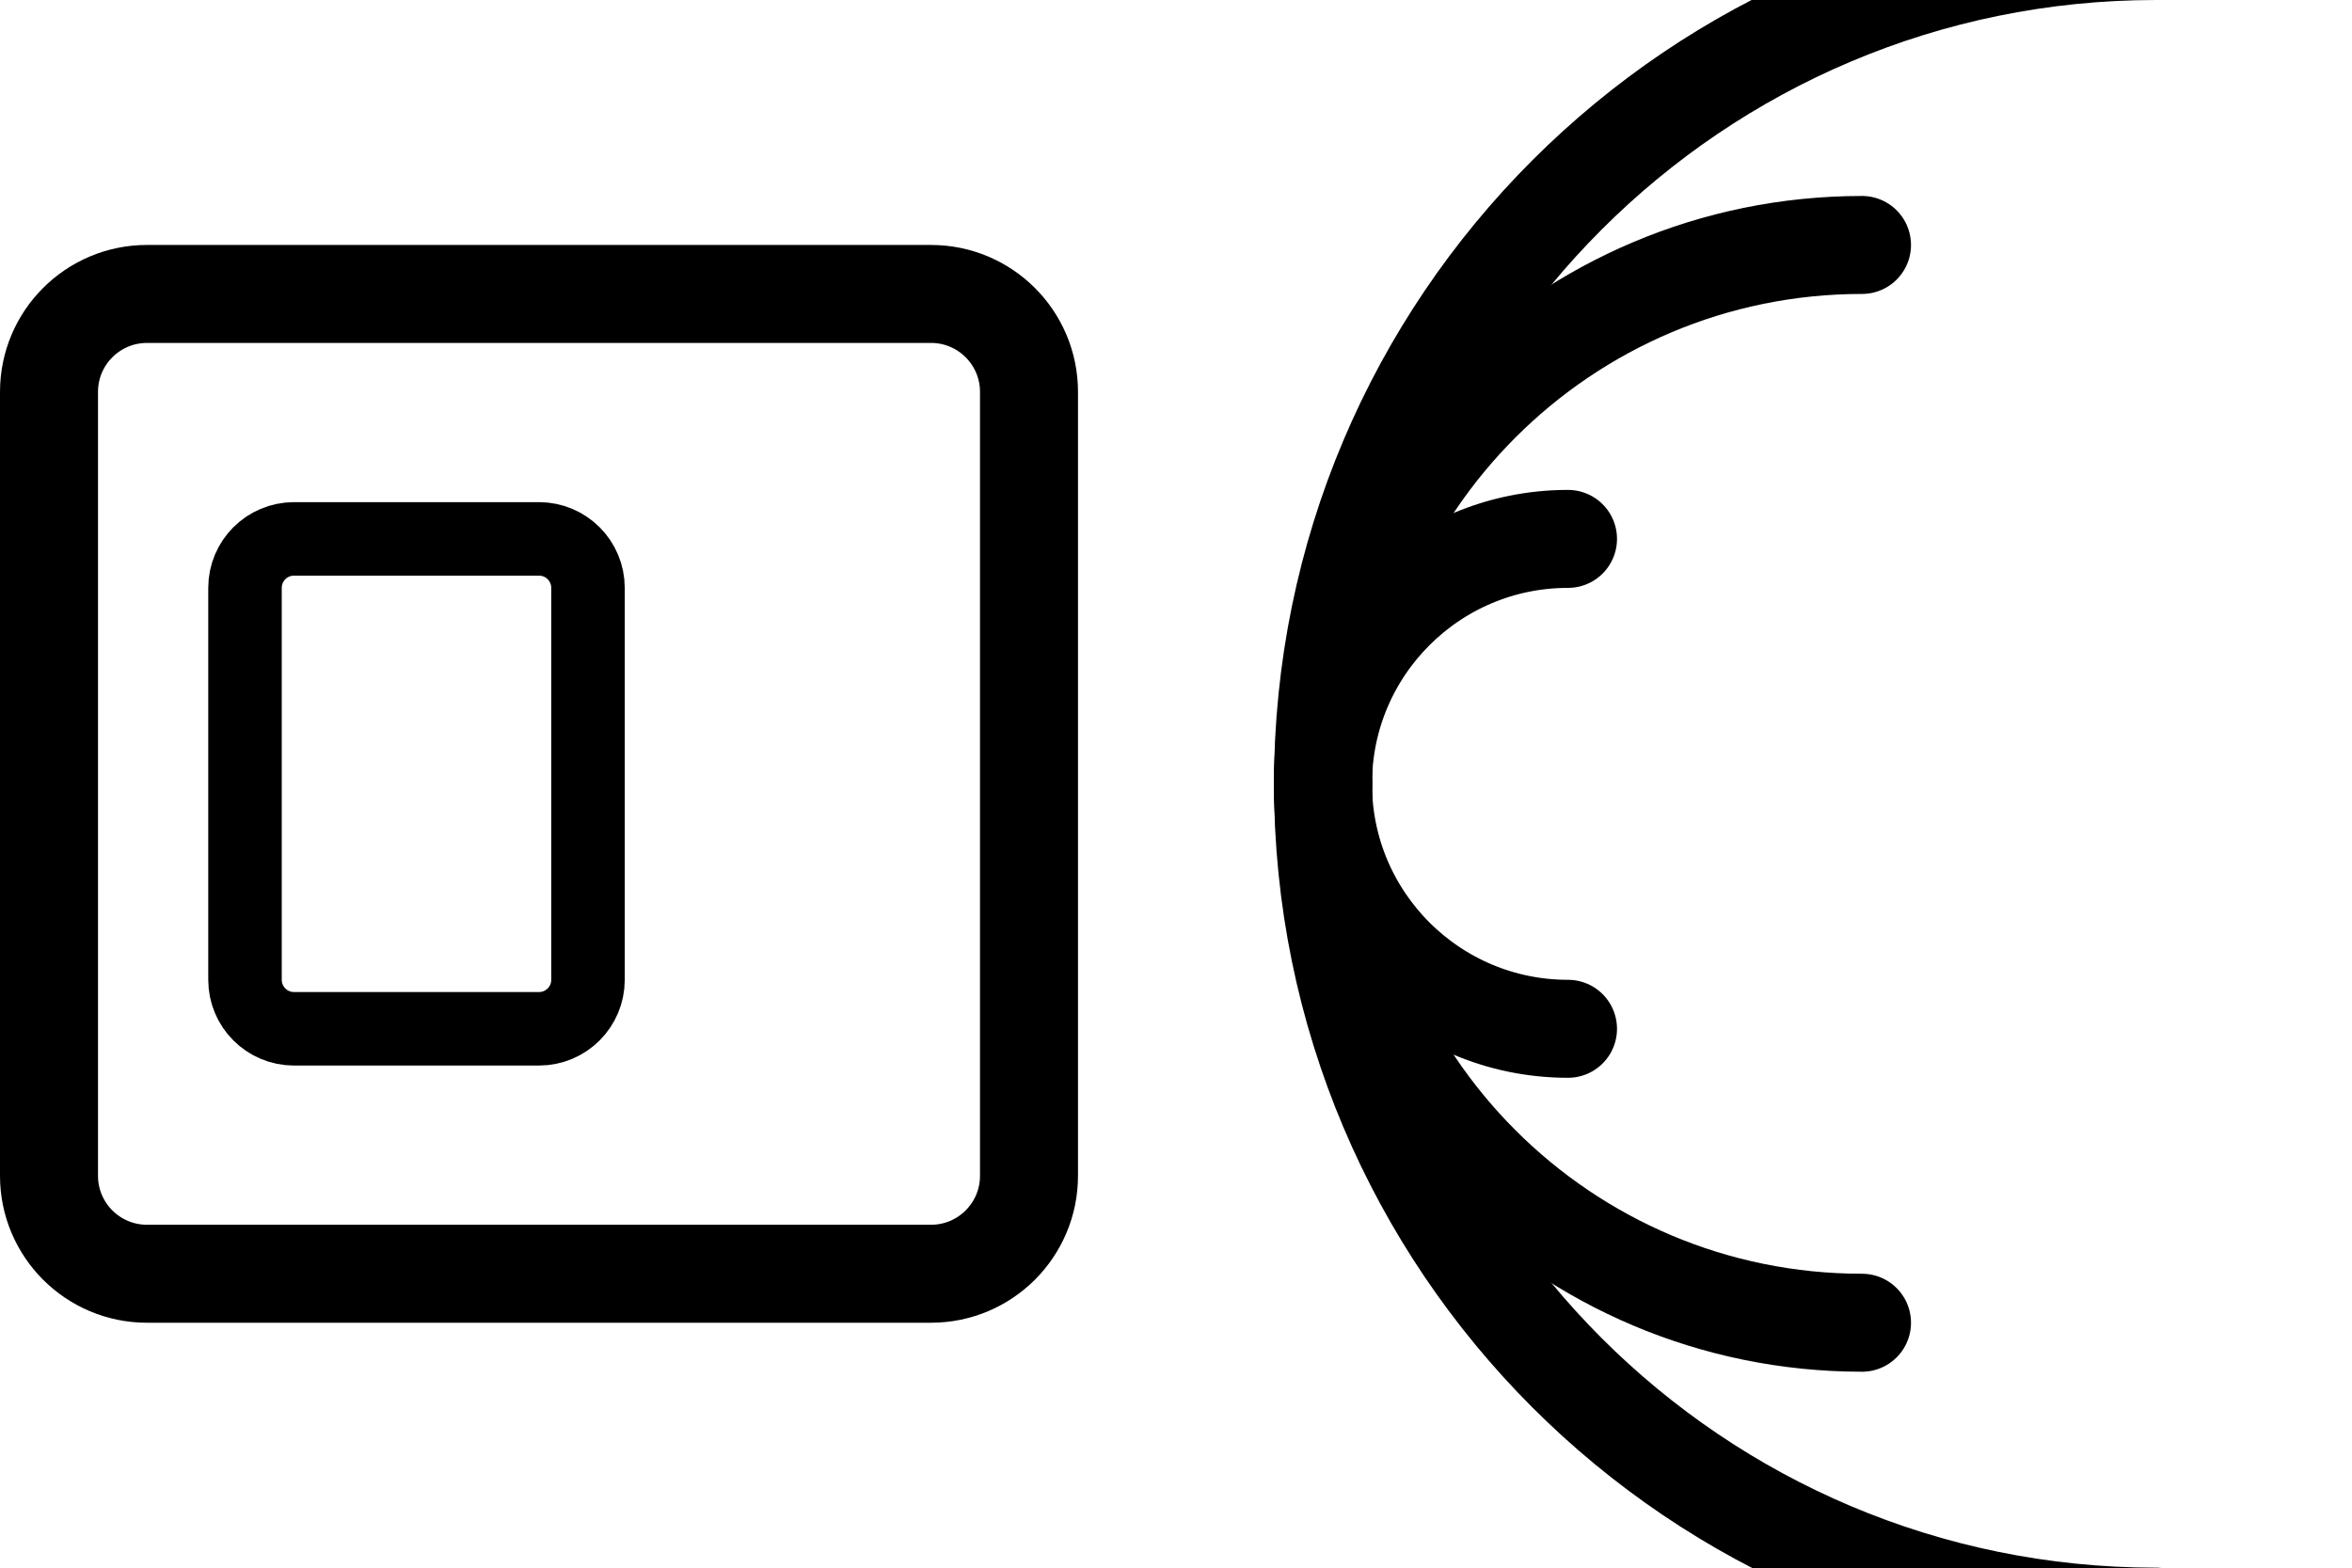
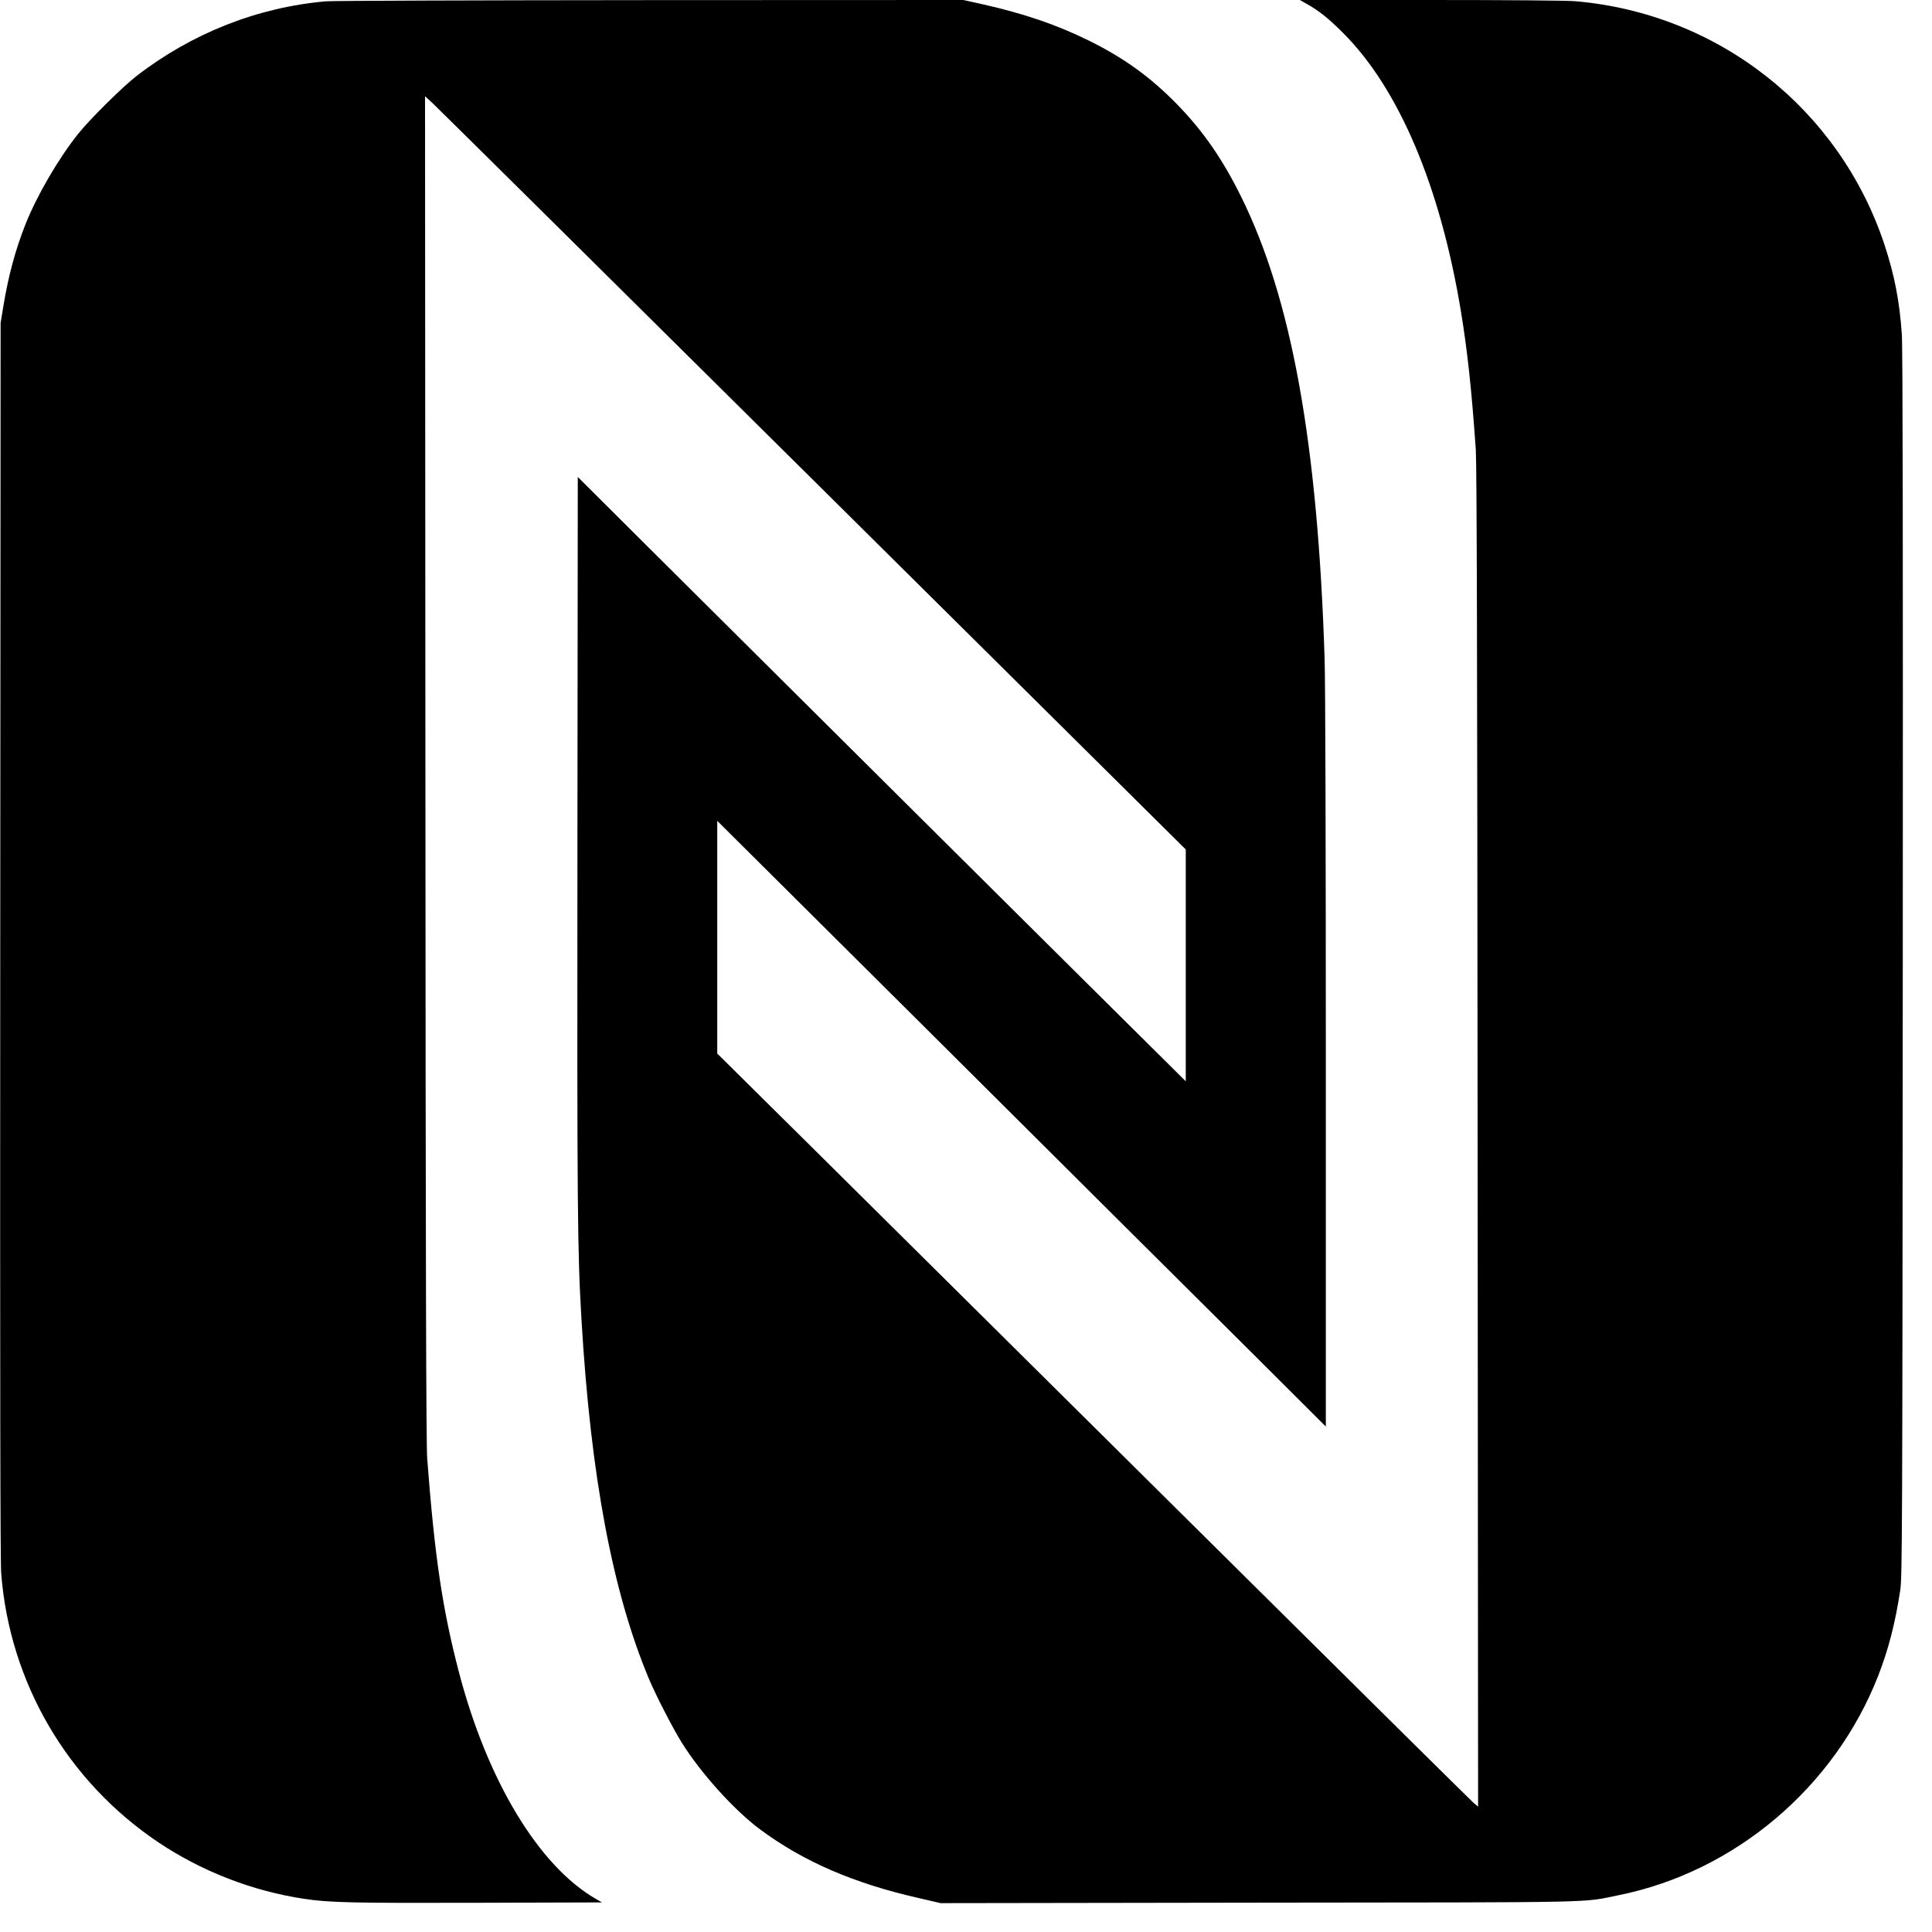
- <svg xmlns="http://www.w3.org/2000/svg" viewBox="0 0 48 32" fill="none">
-   <rect x="1" y="6" width="20" height="20" rx="2" stroke="currentColor" stroke-width="2" fill="none" />
-   <rect x="5" y="11" width="7" height="10" rx="1" stroke="currentColor" stroke-width="1.5" fill="none" />
-   <path d="M27 16 A5 5 0 0 1 32 11" stroke="currentColor" stroke-width="2" stroke-linecap="round" fill="none" />
-   <path d="M27 16 A5 5 0 0 0 32 21" stroke="currentColor" stroke-width="2" stroke-linecap="round" fill="none" />
-   <path d="M27 16 A11 11 0 0 1 38 5" stroke="currentColor" stroke-width="2" stroke-linecap="round" fill="none" />
-   <path d="M27 16 A11 11 0 0 0 38 27" stroke="currentColor" stroke-width="2" stroke-linecap="round" fill="none" />
-   <path d="M27 16 A17 17 0 0 1 44 -1" stroke="currentColor" stroke-width="2" stroke-linecap="round" fill="none" />
-   <path d="M27 16 A17 17 0 0 0 44 33" stroke="currentColor" stroke-width="2" stroke-linecap="round" fill="none" />
+ <svg xmlns="http://www.w3.org/2000/svg" version="1.0" width="1600pt" height="1600pt" viewBox="0 0 1600 1600" preserveAspectRatio="xMidYMid meet">
+   <g transform="translate(0,1600) scale(0.1,-0.1)" fill="#000000" stroke="none">
+     <path d="M2697 15989 c-565 -50 -1108 -264 -1567 -619 -114 -88 -391 -362 -484 -480 -164 -206 -340 -509 -434 -745 -84 -211 -143 -430 -184 -680 l-23 -140 -3 -5105 c-2 -3709 0 -5145 8 -5250 70 -905 549 -1724 1304 -2229 357 -239 778 -402 1203 -466 209 -32 404 -36 1438 -33 l1030 3 -50 29 c-473 272 -900 980 -1135 1880 -136 521 -200 952 -262 1766 -9 116 -13 1563 -15 5719 l-3 5564 59 -54 c33 -30 1450 -1433 3150 -3119 l3091 -3065 0 -960 0 -960 -167 166 c-276 272 -3662 3637 -4288 4261 l-580 578 -3 -3028 c-3 -3056 0 -3387 34 -3957 76 -1289 257 -2251 558 -2968 58 -138 195 -404 271 -527 156 -251 434 -560 648 -719 357 -266 779 -449 1320 -571 l177 -41 2633 4 c2894 3 2667 -2 2983 62 961 194 1787 893 2148 1816 86 221 140 430 183 709 16 108 18 413 21 5185 2 3454 0 5117 -8 5217 -19 278 -61 490 -144 743 -374 1126 -1377 1914 -2561 2015 -72 6 -555 10 -1200 10 l-1080 0 58 -33 c100 -56 179 -119 297 -237 465 -463 808 -1273 979 -2310 54 -329 89 -654 123 -1145 8 -125 12 -1627 15 -5704 l4 -5533 -39 33 c-22 19 -1074 1060 -2338 2314 -1264 1254 -2665 2642 -3111 3085 l-813 805 0 964 0 963 1853 -1843 c1018 -1014 2152 -2143 2520 -2508 l667 -665 0 3025 c0 1749 -4 3153 -10 3329 -57 1794 -274 2992 -695 3838 -153 308 -311 536 -525 756 -221 227 -441 386 -735 531 -266 131 -536 223 -883 301 l-154 34 -2596 -1 c-1429 -1 -2636 -5 -2685 -10z" />
+   </g>
</svg>
